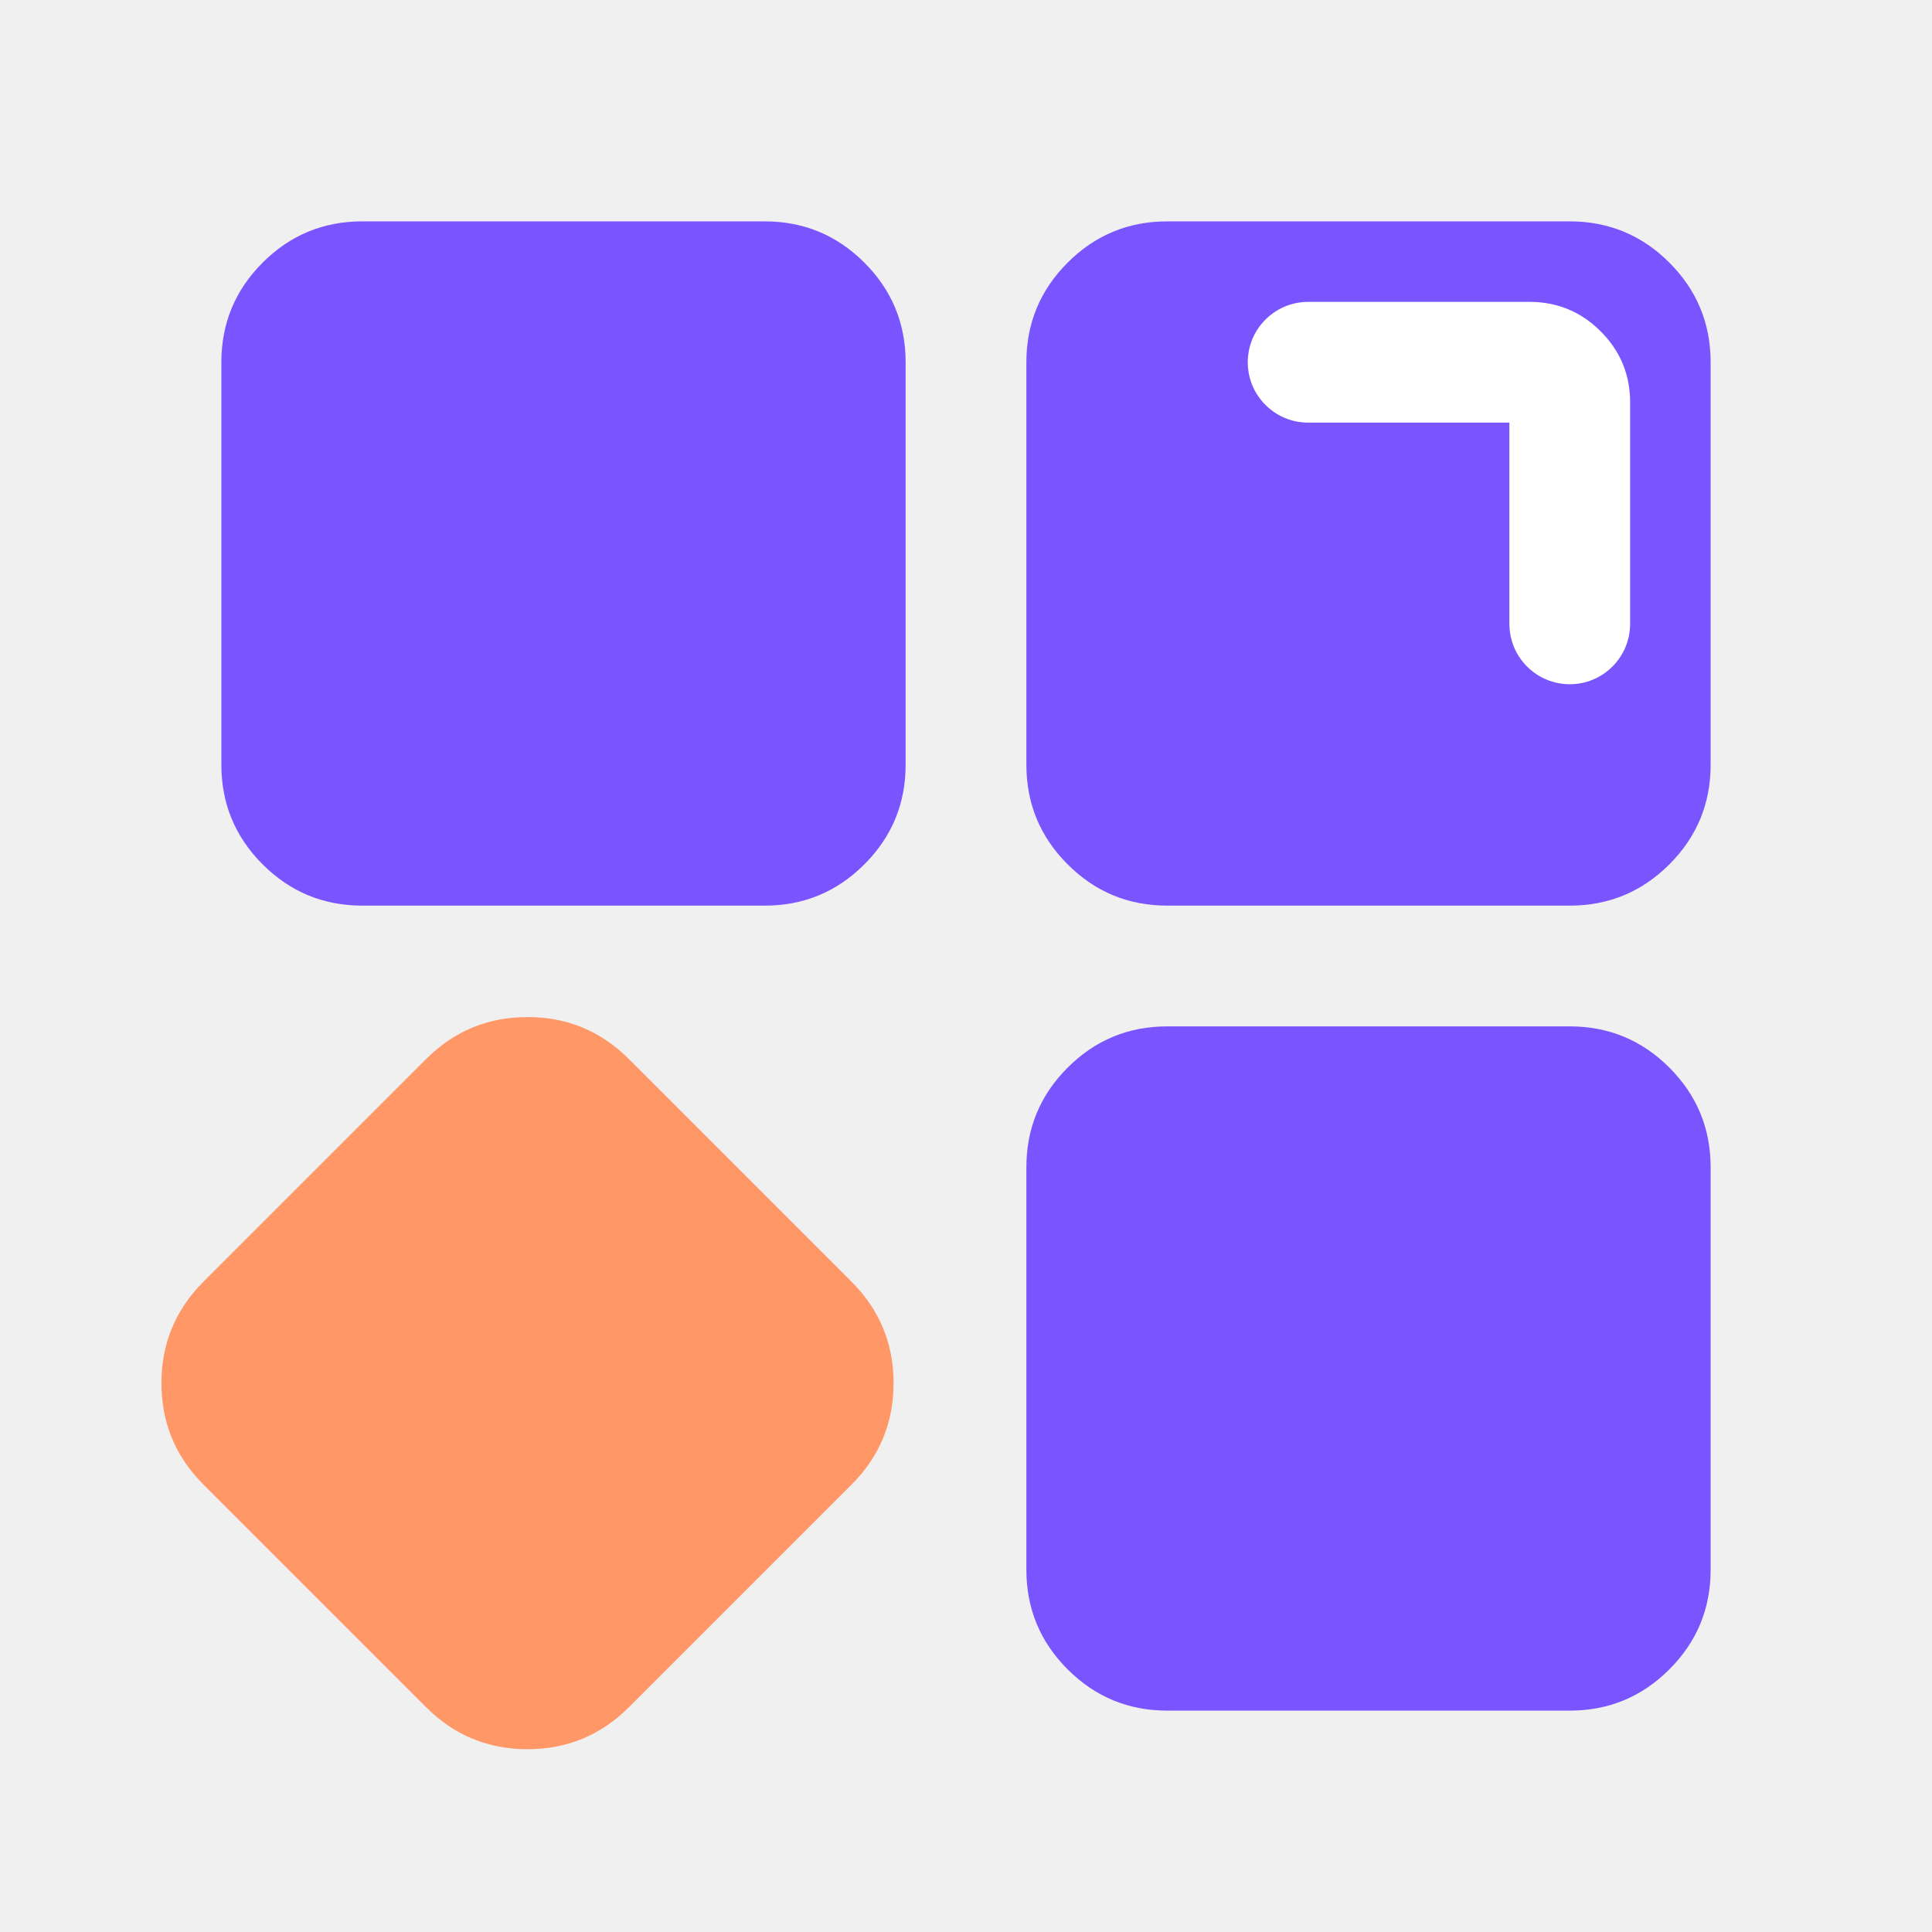
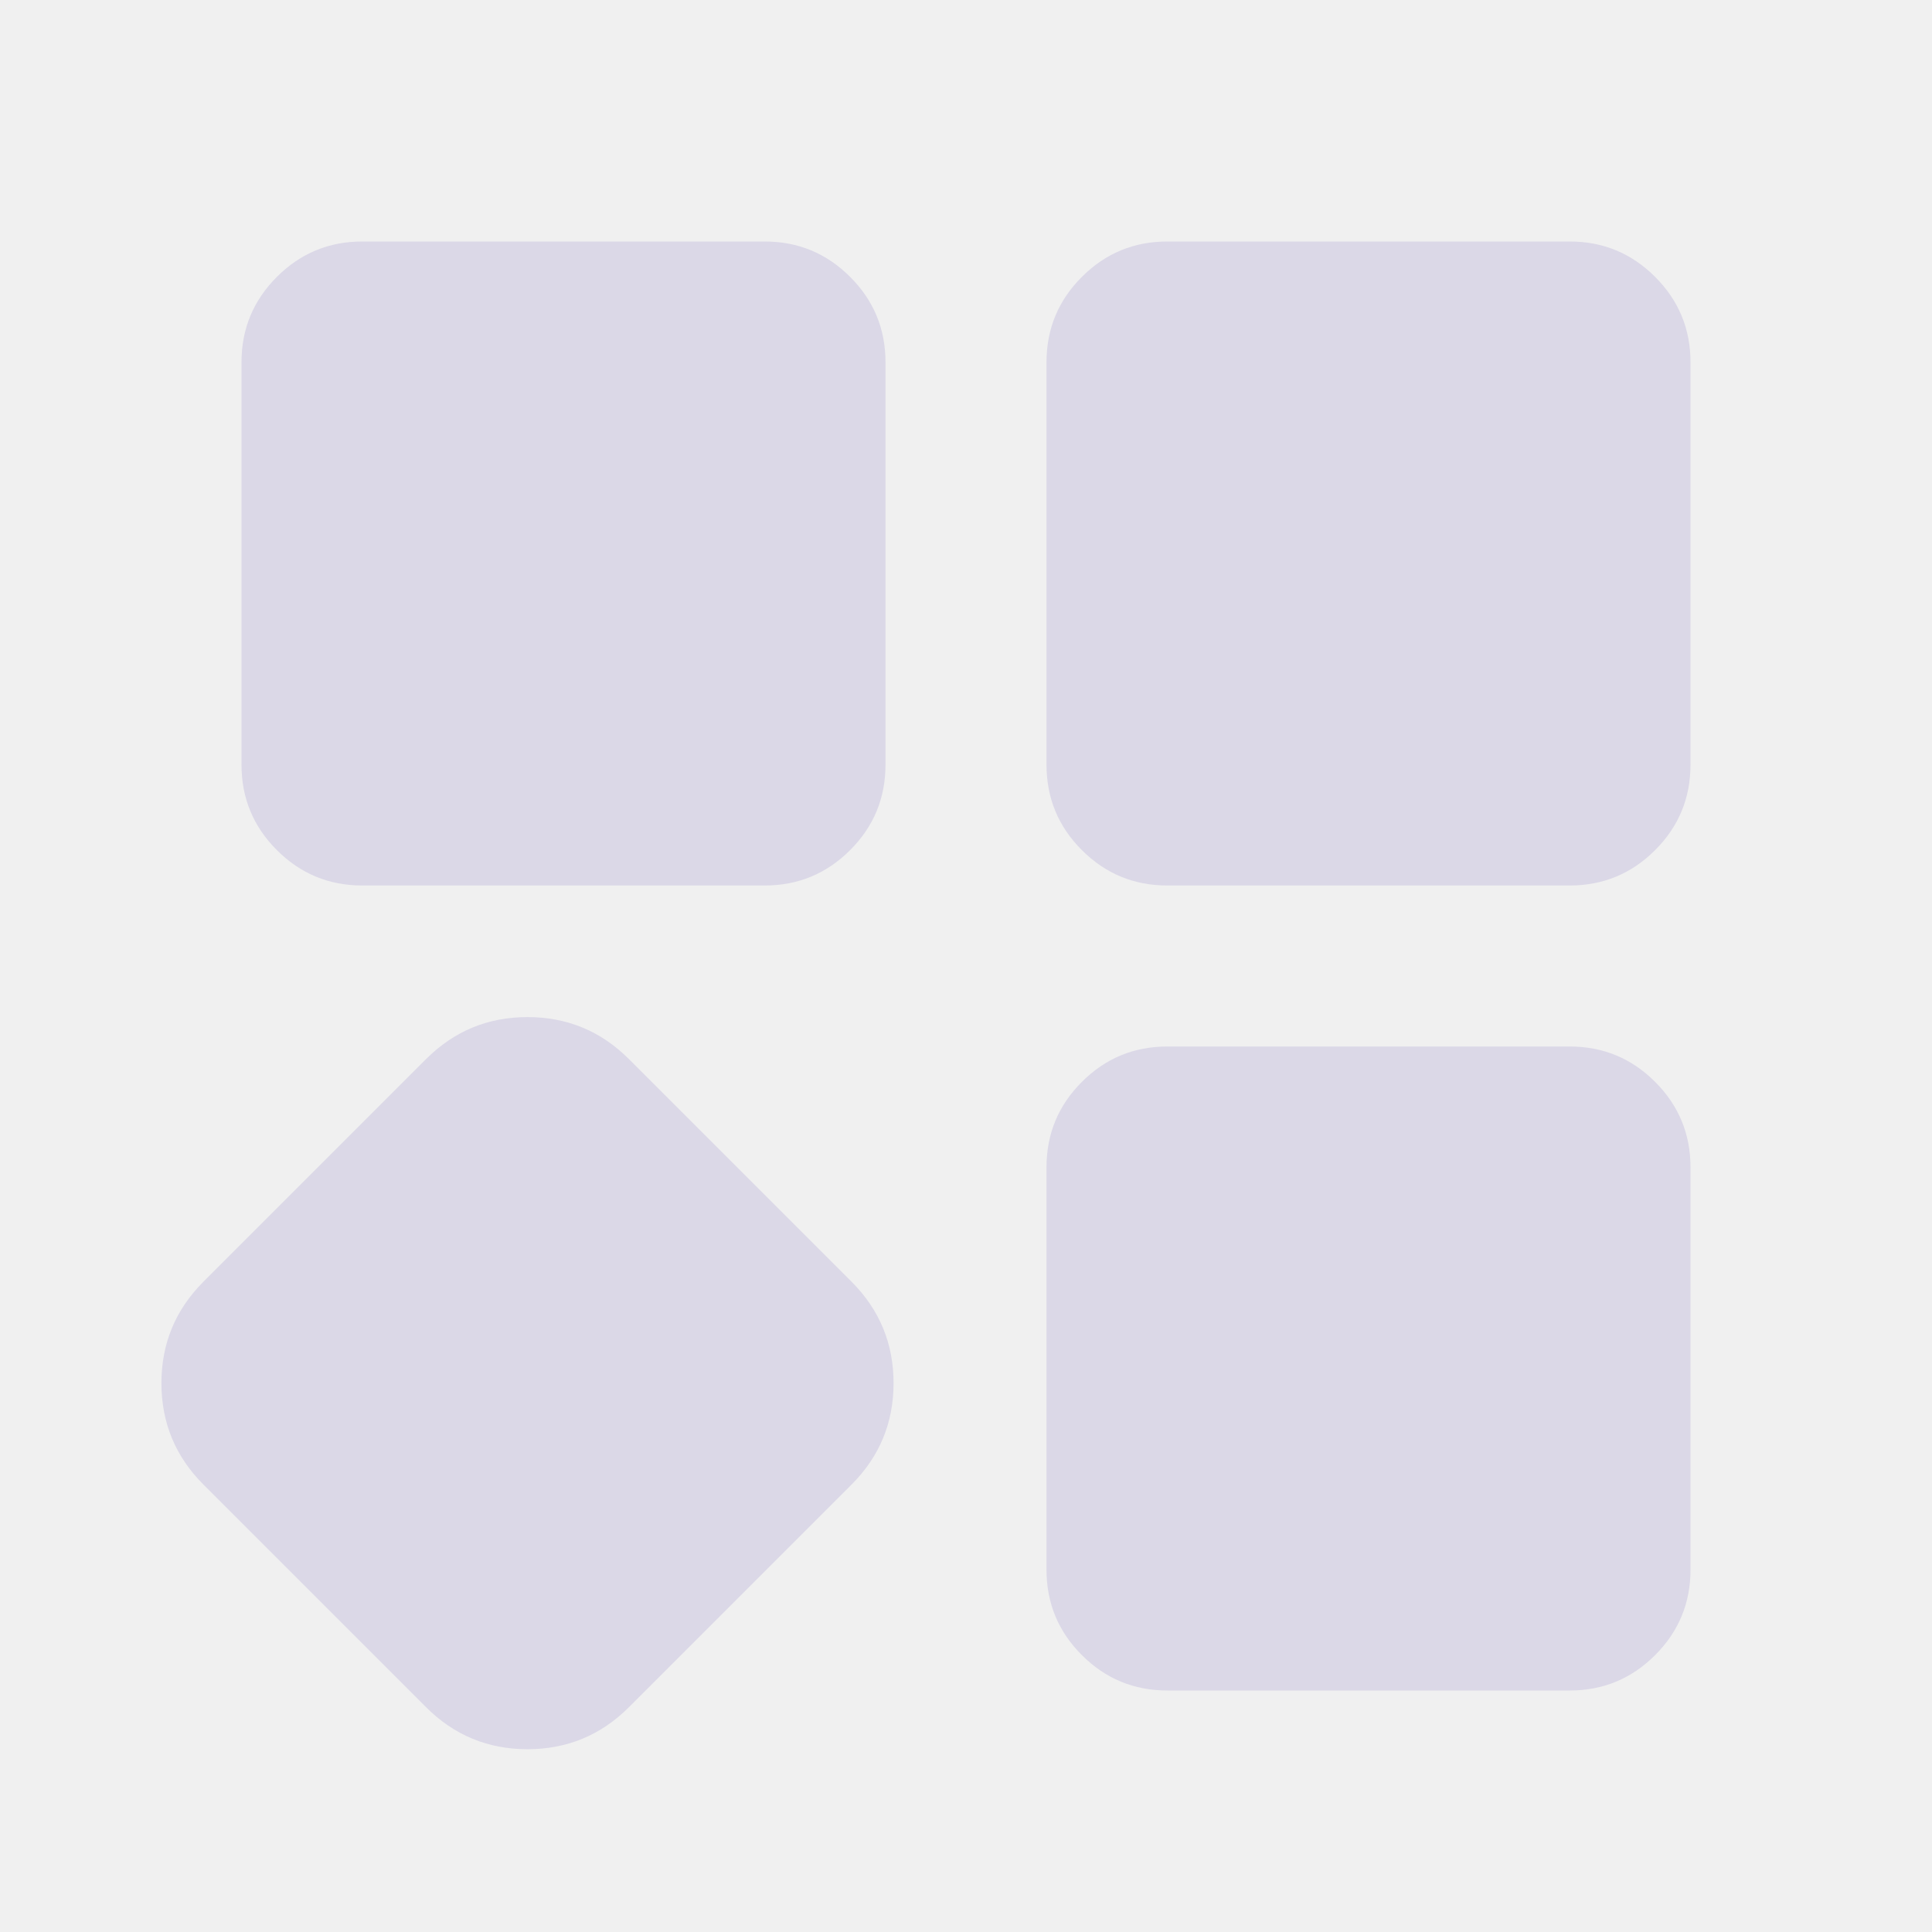
<svg xmlns="http://www.w3.org/2000/svg" fill="none" version="1.1" width="48" height="48" viewBox="0 0 48 48">
  <defs>
-     <clipPath id="master_svg0_130_13672">
+     <clipPath id="master_svg0_130_22942">
      <rect x="0" y="0" width="48" height="48" rx="0" />
    </clipPath>
  </defs>
-   <g clip-path="url(#master_svg0_130_13672)">
+   <g clip-path="url(#master_svg0_130_22942)">
    <g>
-       <path d="M19,7L9,7C7.895,7,7,7.895,7,9L7,19C7,20.105,7.895,21,9,21L19,21C20.105,21,21,20.105,21,19L21,9C21,7.895,20.105,7,19,7Z" fill="#7A55FF" fill-opacity="1" style="mix-blend-mode:passthrough" />
-       <path d="M22.5,19L22.5,9Q22.5,7.55,21.475,6.525Q20.45,5.5,19,5.5L9,5.5Q7.55,5.5,6.525,6.525Q5.5,7.55,5.5,9L5.5,19Q5.5,20.45,6.525,21.475Q7.55,22.5,9,22.5L19,22.5Q20.45,22.5,21.475,21.475Q22.5,20.45,22.5,19ZM19,8.5Q19.5,8.5,19.5,9L19.5,19Q19.5,19.5,19,19.5L9,19.5Q8.5,19.5,8.5,19L8.5,9Q8.5,8.5,9,8.5L19,8.5Z" fill-rule="evenodd" fill="#7A55FF" fill-opacity="1" style="mix-blend-mode:passthrough" />
+       <path d="M19,7L9,7C7.895,7,7,7.895,7,9L7,19C7,20.105,7.895,21,9,21L19,21C20.105,21,21,20.105,21,19L21,9C21,7.895,20.105,7,19,7Z" fill="#DBD8E7" fill-opacity="1" style="mix-blend-mode:passthrough" />
+       <path d="M22,19L22,9Q22,7.757,21.121,6.879Q20.243,6,19,6L9,6Q7.757,6,6.879,6.879Q6,7.757,6,9L6,19Q6,20.243,6.879,21.121Q7.757,22,9,22L19,22Q20.243,22,21.121,21.121Q22,20.243,22,19ZM19.707,8.293Q20,8.586,20,9L20,19Q20,19.414,19.707,19.707Q19.414,20,19,20L9,20Q8.586,20,8.293,19.707Q8,19.414,8,19L8,9Q8,8.586,8.293,8.293Q8.586,8,9,8L19,8Q19.414,8,19.707,8.293Z" fill-rule="evenodd" fill="#DBD8E7" fill-opacity="1" style="mix-blend-mode:passthrough" />
    </g>
-     <g transform="matrix(-0.7071067,0.7071067,-0.7071067,-0.7071067,59.89011,43.92024)">
-       <path d="M30.235,34.364L22.413,34.364C21.549,34.364,20.849,35.064,20.849,35.928L20.849,43.75C20.849,44.613,21.549,45.314,22.413,45.314L30.235,45.314C31.099,45.314,31.799,44.613,31.799,43.75L31.799,35.928C31.799,35.064,31.099,34.364,30.235,34.364Z" fill="#FF9767" fill-opacity="1" style="mix-blend-mode:passthrough" />
-       <path d="M33.799,43.75L33.799,35.928Q33.799,34.452,32.755,33.408Q31.711,32.364,30.235,32.364L22.413,32.364Q20.937,32.364,19.893,33.408Q18.849,34.452,18.849,35.928L18.849,43.75Q18.849,45.226,19.893,46.27Q20.937,47.314,22.413,47.314L30.235,47.314Q31.711,47.314,32.755,46.27Q33.799,45.226,33.799,43.75ZM29.799,36.364L29.799,43.314L22.849,43.314L22.849,36.364L29.799,36.364Z" fill-rule="evenodd" fill="#FF9767" fill-opacity="1" style="mix-blend-mode:passthrough" />
+     <g transform="matrix(-0.7071067,0.7071067,-0.7071067,-0.7071067,59.88969,43.92041)">
+       <path d="M30.234,34.364L22.413,34.364C21.549,34.364,20.849,35.064,20.849,35.928L20.849,43.75C20.849,44.613,21.549,45.314,22.413,45.314L30.234,45.314C31.098,45.314,31.799,44.613,31.799,43.75L31.799,35.928C31.799,35.064,31.098,34.364,30.234,34.364Z" fill="#DBD8E7" fill-opacity="1" style="mix-blend-mode:passthrough" />
+       <path d="M33.799,43.75L33.799,35.928Q33.799,34.452,32.755,33.408Q31.711,32.364,30.234,32.364L22.413,32.364Q20.937,32.364,19.893,33.408Q18.849,34.452,18.849,35.928L18.849,43.75Q18.849,45.226,19.893,46.27Q20.937,47.314,22.413,47.314L30.234,47.314Q31.711,47.314,32.755,46.27Q33.799,45.226,33.799,43.75ZM29.799,36.364L29.799,43.314L22.849,43.314L22.849,36.364L29.799,36.364Z" fill-rule="evenodd" fill="#DBD8E7" fill-opacity="1" style="mix-blend-mode:passthrough" />
    </g>
    <g>
-       <path d="M39,27L29,27C27.895,27,27,27.895,27,29L27,39C27,40.105,27.895,41,29,41L39,41C40.105,41,41,40.105,41,39L41,29C41,27.895,40.105,27,39,27Z" fill="#7A55FF" fill-opacity="1" style="mix-blend-mode:passthrough" />
-       <path d="M42.5,39L42.5,29Q42.5,27.55,41.475,26.525Q40.45,25.5,39,25.5L29,25.5Q27.55,25.5,26.525,26.525Q25.5,27.55,25.5,29L25.5,39Q25.5,40.45,26.525,41.475Q27.55,42.5,29,42.5L39,42.5Q40.45,42.5,41.475,41.475Q42.5,40.45,42.5,39ZM39,28.5Q39.5,28.5,39.5,29L39.5,39Q39.5,39.5,39,39.5L29,39.5Q28.5,39.5,28.5,39L28.5,29Q28.5,28.5,29,28.5L39,28.5Z" fill-rule="evenodd" fill="#7A55FF" fill-opacity="1" style="mix-blend-mode:passthrough" />
+       <path d="M39,27L29,27C27.895,27,27,27.895,27,29L27,39C27,40.105,27.895,41,29,41L39,41C40.105,41,41,40.105,41,39L41,29C41,27.895,40.105,27,39,27Z" fill="#DBD8E7" fill-opacity="1" style="mix-blend-mode:passthrough" />
+       <path d="M42,39L42,29Q42,27.757,41.121,26.879Q40.243,26,39,26L29,26Q27.757,26,26.879,26.879Q26,27.757,26,29L26,39Q26,40.243,26.879,41.121Q27.757,42,29,42L39,42Q40.243,42,41.121,41.121Q42,40.243,42,39ZM39.707,28.293Q40,28.586,40,29L40,39Q40,39.414,39.707,39.707Q39.414,40,39,40L29,40Q28.586,40,28.293,39.707Q28,39.414,28,39L28,29Q28,28.586,28.293,28.293Q28.586,28,29,28L39,28Q39.414,28,39.707,28.293Z" fill-rule="evenodd" fill="#DBD8E7" fill-opacity="1" style="mix-blend-mode:passthrough" />
    </g>
    <g>
      <g>
-         <path d="M39,7L29,7C27.895,7,27,7.895,27,9L27,19C27,20.105,27.895,21,29,21L39,21C40.105,21,41,20.105,41,19L41,9C41,7.895,40.105,7,39,7Z" fill="#7A55FF" fill-opacity="1" style="mix-blend-mode:passthrough" />
-         <path d="M42.5,19L42.5,9Q42.5,7.55,41.475,6.525Q40.45,5.5,39,5.5L29,5.5Q27.55,5.5,26.525,6.525Q25.5,7.55,25.5,9L25.5,19Q25.5,20.45,26.525,21.475Q27.55,22.5,29,22.5L39,22.5Q40.45,22.5,41.475,21.475Q42.5,20.45,42.5,19ZM39,8.5Q39.5,8.5,39.5,9L39.5,19Q39.5,19.5,39,19.5L29,19.5Q28.5,19.5,28.5,19L28.5,9Q28.5,8.5,29,8.5L39,8.5Z" fill-rule="evenodd" fill="#7A55FF" fill-opacity="1" style="mix-blend-mode:passthrough" />
+         <path d="M39,7L29,7C27.895,7,27,7.895,27,9L27,19C27,20.105,27.895,21,29,21L39,21C40.105,21,41,20.105,41,19L41,9C41,7.895,40.105,7,39,7Z" fill="#DBD8E7" fill-opacity="1" style="mix-blend-mode:passthrough" />
+         <path d="M42,19L42,9Q42,7.757,41.121,6.879Q40.243,6,39,6L29,6Q27.757,6,26.879,6.879Q26,7.757,26,9L26,19Q26,20.243,26.879,21.121Q27.757,22,29,22L39,22Q40.243,22,41.121,21.121Q42,20.243,42,19ZM39.707,8.293Q40,8.586,40,9L40,19Q40,19.414,39.707,19.707Q39.414,20,39,20L29,20Q28.586,20,28.293,19.707Q28,19.414,28,19L28,9Q28,8.586,28.293,8.293Q28.586,8,29,8L39,8Q39.414,8,39.707,8.293Z" fill-rule="evenodd" fill="#DBD8E7" fill-opacity="1" style="mix-blend-mode:passthrough" />
      </g>
      <g>
-         <path d="M37.5,10.5L37.5,15.5L37.5,15.5Q37.5,15.574,37.508,15.647Q37.515,15.72,37.529,15.793Q37.543,15.865,37.565,15.935Q37.586,16.006,37.614,16.074Q37.643,16.142,37.677,16.207Q37.712,16.272,37.753,16.333Q37.794,16.394,37.841,16.451Q37.887,16.508,37.94,16.56Q37.992,16.613,38.049,16.659Q38.106,16.706,38.167,16.747Q38.228,16.788,38.293,16.823Q38.358,16.857,38.426,16.886Q38.494,16.914,38.565,16.935Q38.635,16.957,38.707,16.971Q38.78,16.985,38.853,16.992Q38.926,17,39,17Q39.074,17,39.147,16.992Q39.22,16.985,39.293,16.971Q39.365,16.957,39.435,16.935Q39.506,16.914,39.574,16.886Q39.642,16.857,39.707,16.823Q39.772,16.788,39.833,16.747Q39.894,16.706,39.951,16.659Q40.008,16.613,40.06,16.56Q40.113,16.508,40.159,16.451Q40.206,16.394,40.247,16.333Q40.288,16.272,40.323,16.207Q40.357,16.142,40.386,16.074Q40.414,16.006,40.435,15.935Q40.457,15.865,40.471,15.793Q40.485,15.72,40.492,15.647Q40.5,15.574,40.5,15.5L40.5,15.5L40.5,10Q40.5,8.964,39.768,8.232Q39.036,7.5,38,7.5L32.5,7.5L32.5,7.5Q32.426,7.5,32.353,7.508Q32.28,7.515,32.207,7.529Q32.135,7.543,32.065,7.565Q31.994,7.586,31.926,7.614Q31.858,7.643,31.793,7.677Q31.728,7.712,31.667,7.753Q31.606,7.794,31.549,7.841Q31.492,7.887,31.44,7.94Q31.387,7.992,31.341,8.049Q31.294,8.106,31.253,8.167Q31.212,8.228,31.177,8.293Q31.143,8.358,31.114,8.426Q31.086,8.494,31.065,8.565Q31.043,8.635,31.029,8.707Q31.015,8.78,31.008,8.853Q31,8.926,31,9Q31,9.074,31.008,9.147Q31.015,9.22,31.029,9.293Q31.043,9.365,31.065,9.435Q31.086,9.506,31.114,9.574Q31.143,9.642,31.177,9.707Q31.212,9.772,31.253,9.833Q31.294,9.894,31.341,9.951Q31.387,10.008,31.44,10.06Q31.492,10.113,31.549,10.159Q31.606,10.206,31.667,10.247Q31.728,10.288,31.793,10.323Q31.858,10.357,31.926,10.386Q31.994,10.414,32.065,10.435Q32.135,10.457,32.207,10.471Q32.28,10.485,32.353,10.492Q32.426,10.5,32.5,10.5L32.5,10.5L37.5,10.5Z" fill-rule="evenodd" fill="#FFFFFF" fill-opacity="1" />
+         <path d="M38,10L38,15.5L38,15.5Q38,15.598,38.019,15.695Q38.039,15.792,38.076,15.883Q38.114,15.974,38.169,16.055Q38.223,16.137,38.293,16.207Q38.363,16.277,38.445,16.331Q38.526,16.386,38.617,16.424Q38.708,16.461,38.805,16.481Q38.902,16.5,39,16.5Q39.098,16.5,39.195,16.481Q39.292,16.461,39.383,16.424Q39.474,16.386,39.555,16.331Q39.637,16.277,39.707,16.207Q39.777,16.137,39.831,16.055Q39.886,15.974,39.924,15.883Q39.961,15.792,39.981,15.695Q40,15.598,40,15.5L40,15.5L40,10Q40,9.172,39.414,8.586Q38.828,8,38,8L32.5,8L32.5,8Q32.402,8,32.305,8.019Q32.208,8.039,32.117,8.076Q32.026,8.114,31.945,8.169Q31.863,8.223,31.793,8.293Q31.723,8.363,31.669,8.445Q31.614,8.526,31.576,8.617Q31.539,8.708,31.519,8.805Q31.5,8.902,31.5,9Q31.5,9.098,31.519,9.195Q31.539,9.292,31.576,9.383Q31.614,9.474,31.669,9.555Q31.723,9.637,31.793,9.707Q31.863,9.777,31.945,9.831Q32.026,9.886,32.117,9.924Q32.208,9.961,32.305,9.981Q32.402,10,32.5,10L32.5,10L38,10Z" fill-rule="evenodd" fill="#DBD8E7" fill-opacity="1" />
      </g>
    </g>
  </g>
</svg>
